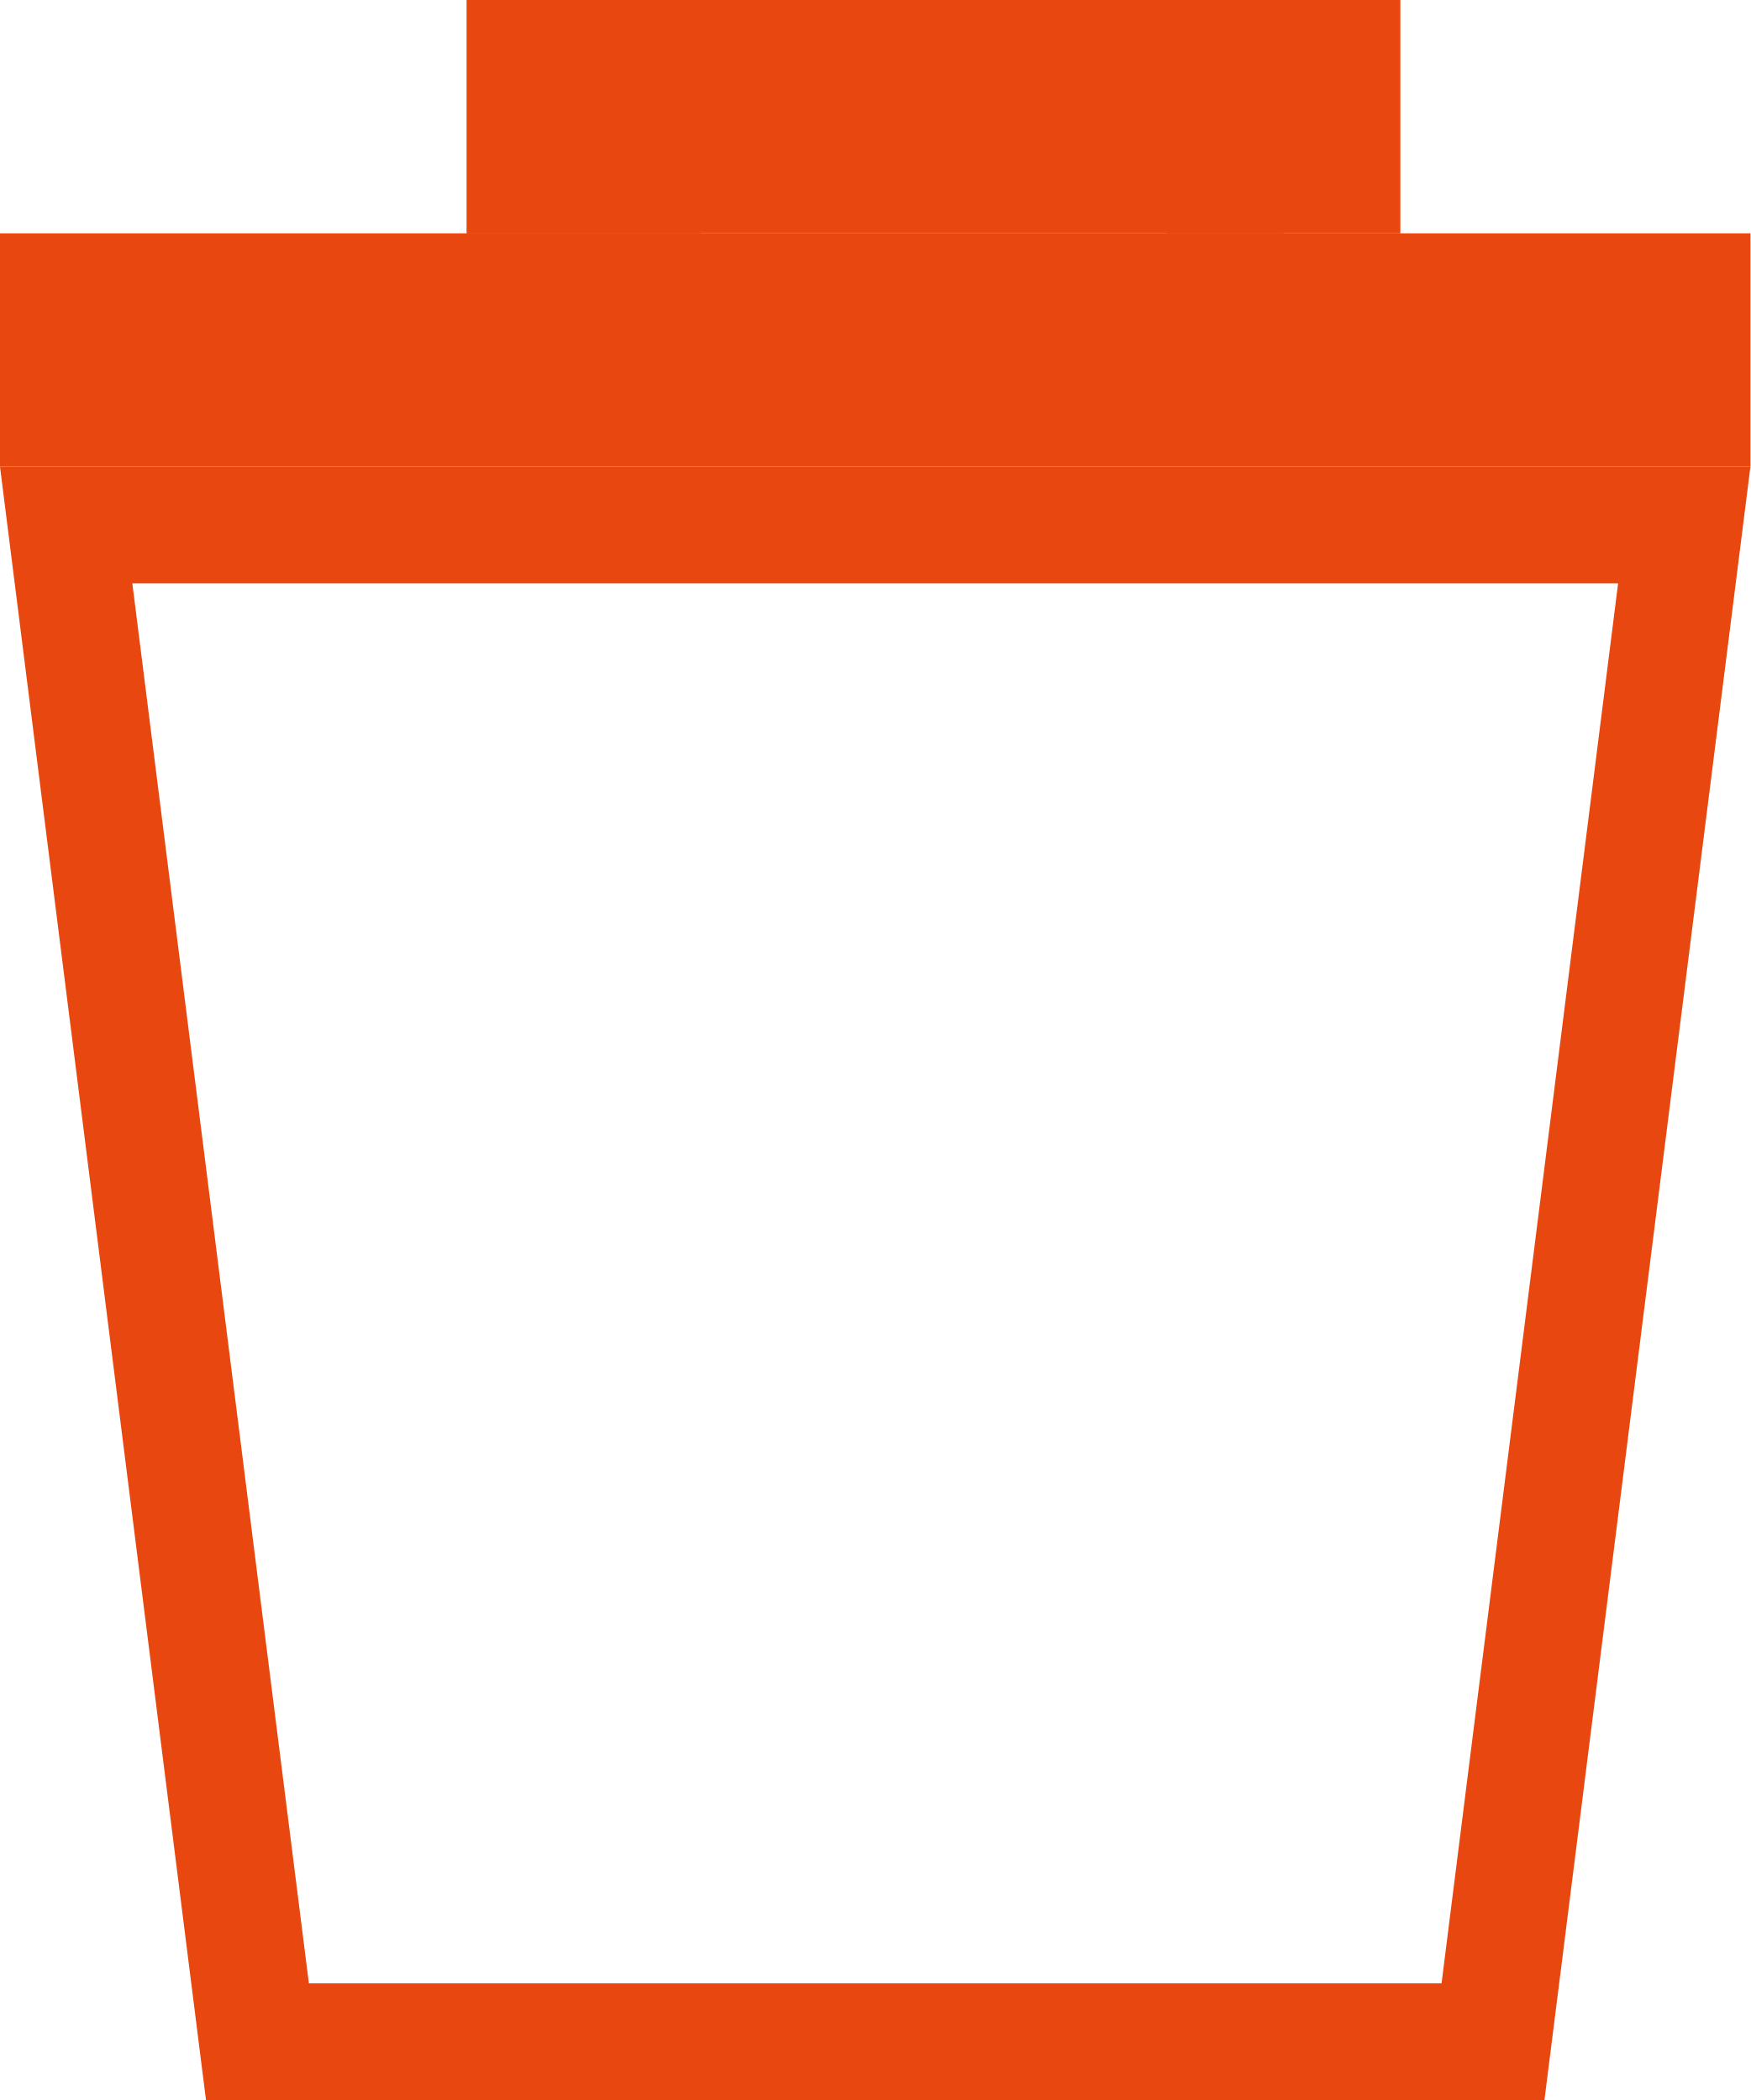
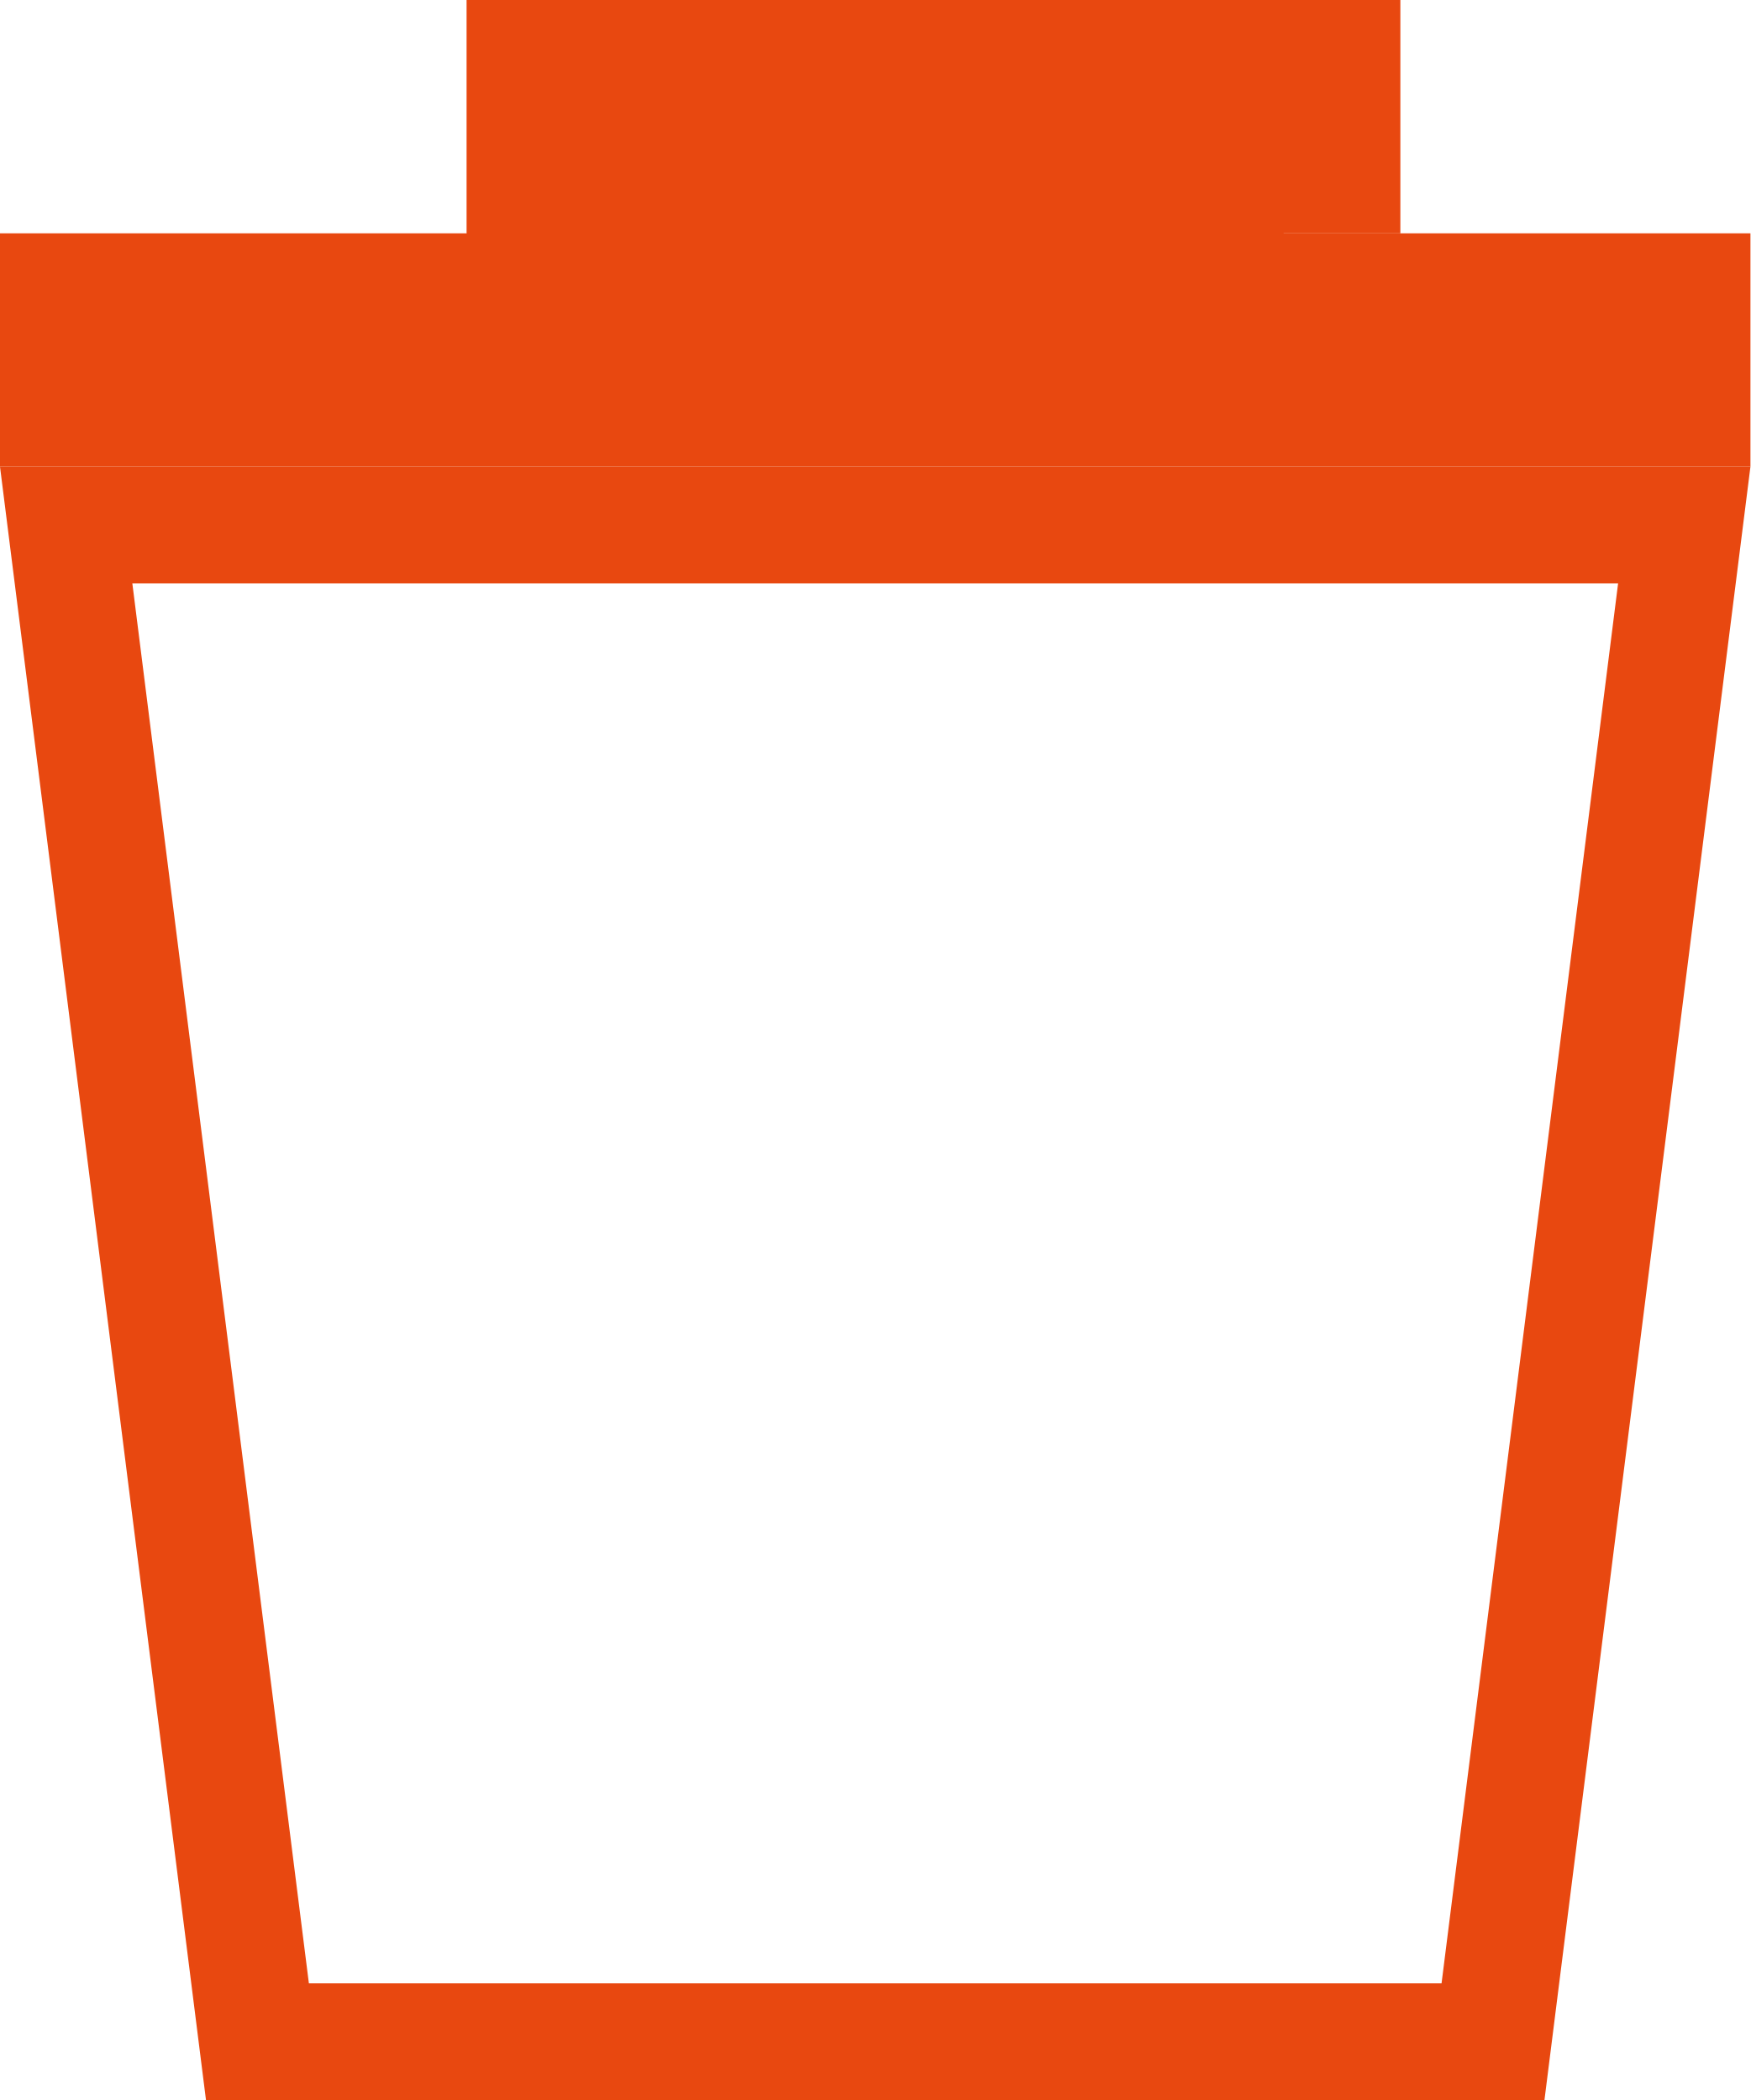
- <svg xmlns="http://www.w3.org/2000/svg" width="15px" height="18px" viewBox="0 0 15 18" version="1.1">
-   <g id="B.1.2a-Job-Detail-(UX✅-/-VD✅))" stroke="none" stroke-width="1" fill="none" fill-rule="evenodd">
-     <g id="B.1.2a-Job-Detail" transform="translate(-79, -2005)" stroke="#E84810">
-       <g id="icon-/-trash" transform="translate(79, 2004)">
-         <g>
-           <path d="M0.567,5.5 L2.206,18.5 L12.794,18.5 L14.433,5.5 L0.567,5.5 Z" id="Rectangle" />
-           <rect id="Rectangle" fill="#D8D8D8" x="0.5" y="3.5" width="14" height="1" />
-           <rect id="Rectangle-Copy-2" fill="#D8D8D8" x="4.5" y="1.5" width="6" height="1" />
-           <rect id="Rectangle-Copy-15" fill="#D8D8D8" x="4.5" y="1.5" width="1" height="1" />
-           <rect id="Rectangle-Copy-16" fill="#D8D8D8" x="10.5" y="1.5" width="1" height="1" />
-         </g>
-       </g>
-     </g>
+ <svg xmlns="http://www.w3.org/2000/svg" width="15" height="18">
+   <g stroke="#E84810" fill="none" fill-rule="evenodd">
+     <path d="M.567 4.5l1.639 13h10.588l1.639-13H.567z" />
+     <path fill="#D8D8D8" d="M.5 2.5h14v1H.5zM4.5.5h6v1h-6z" />
+     <path fill="#D8D8D8" d="M4.5.5h1v1h-1zM10.5.5h1v1h-1z" />
  </g>
</svg>
